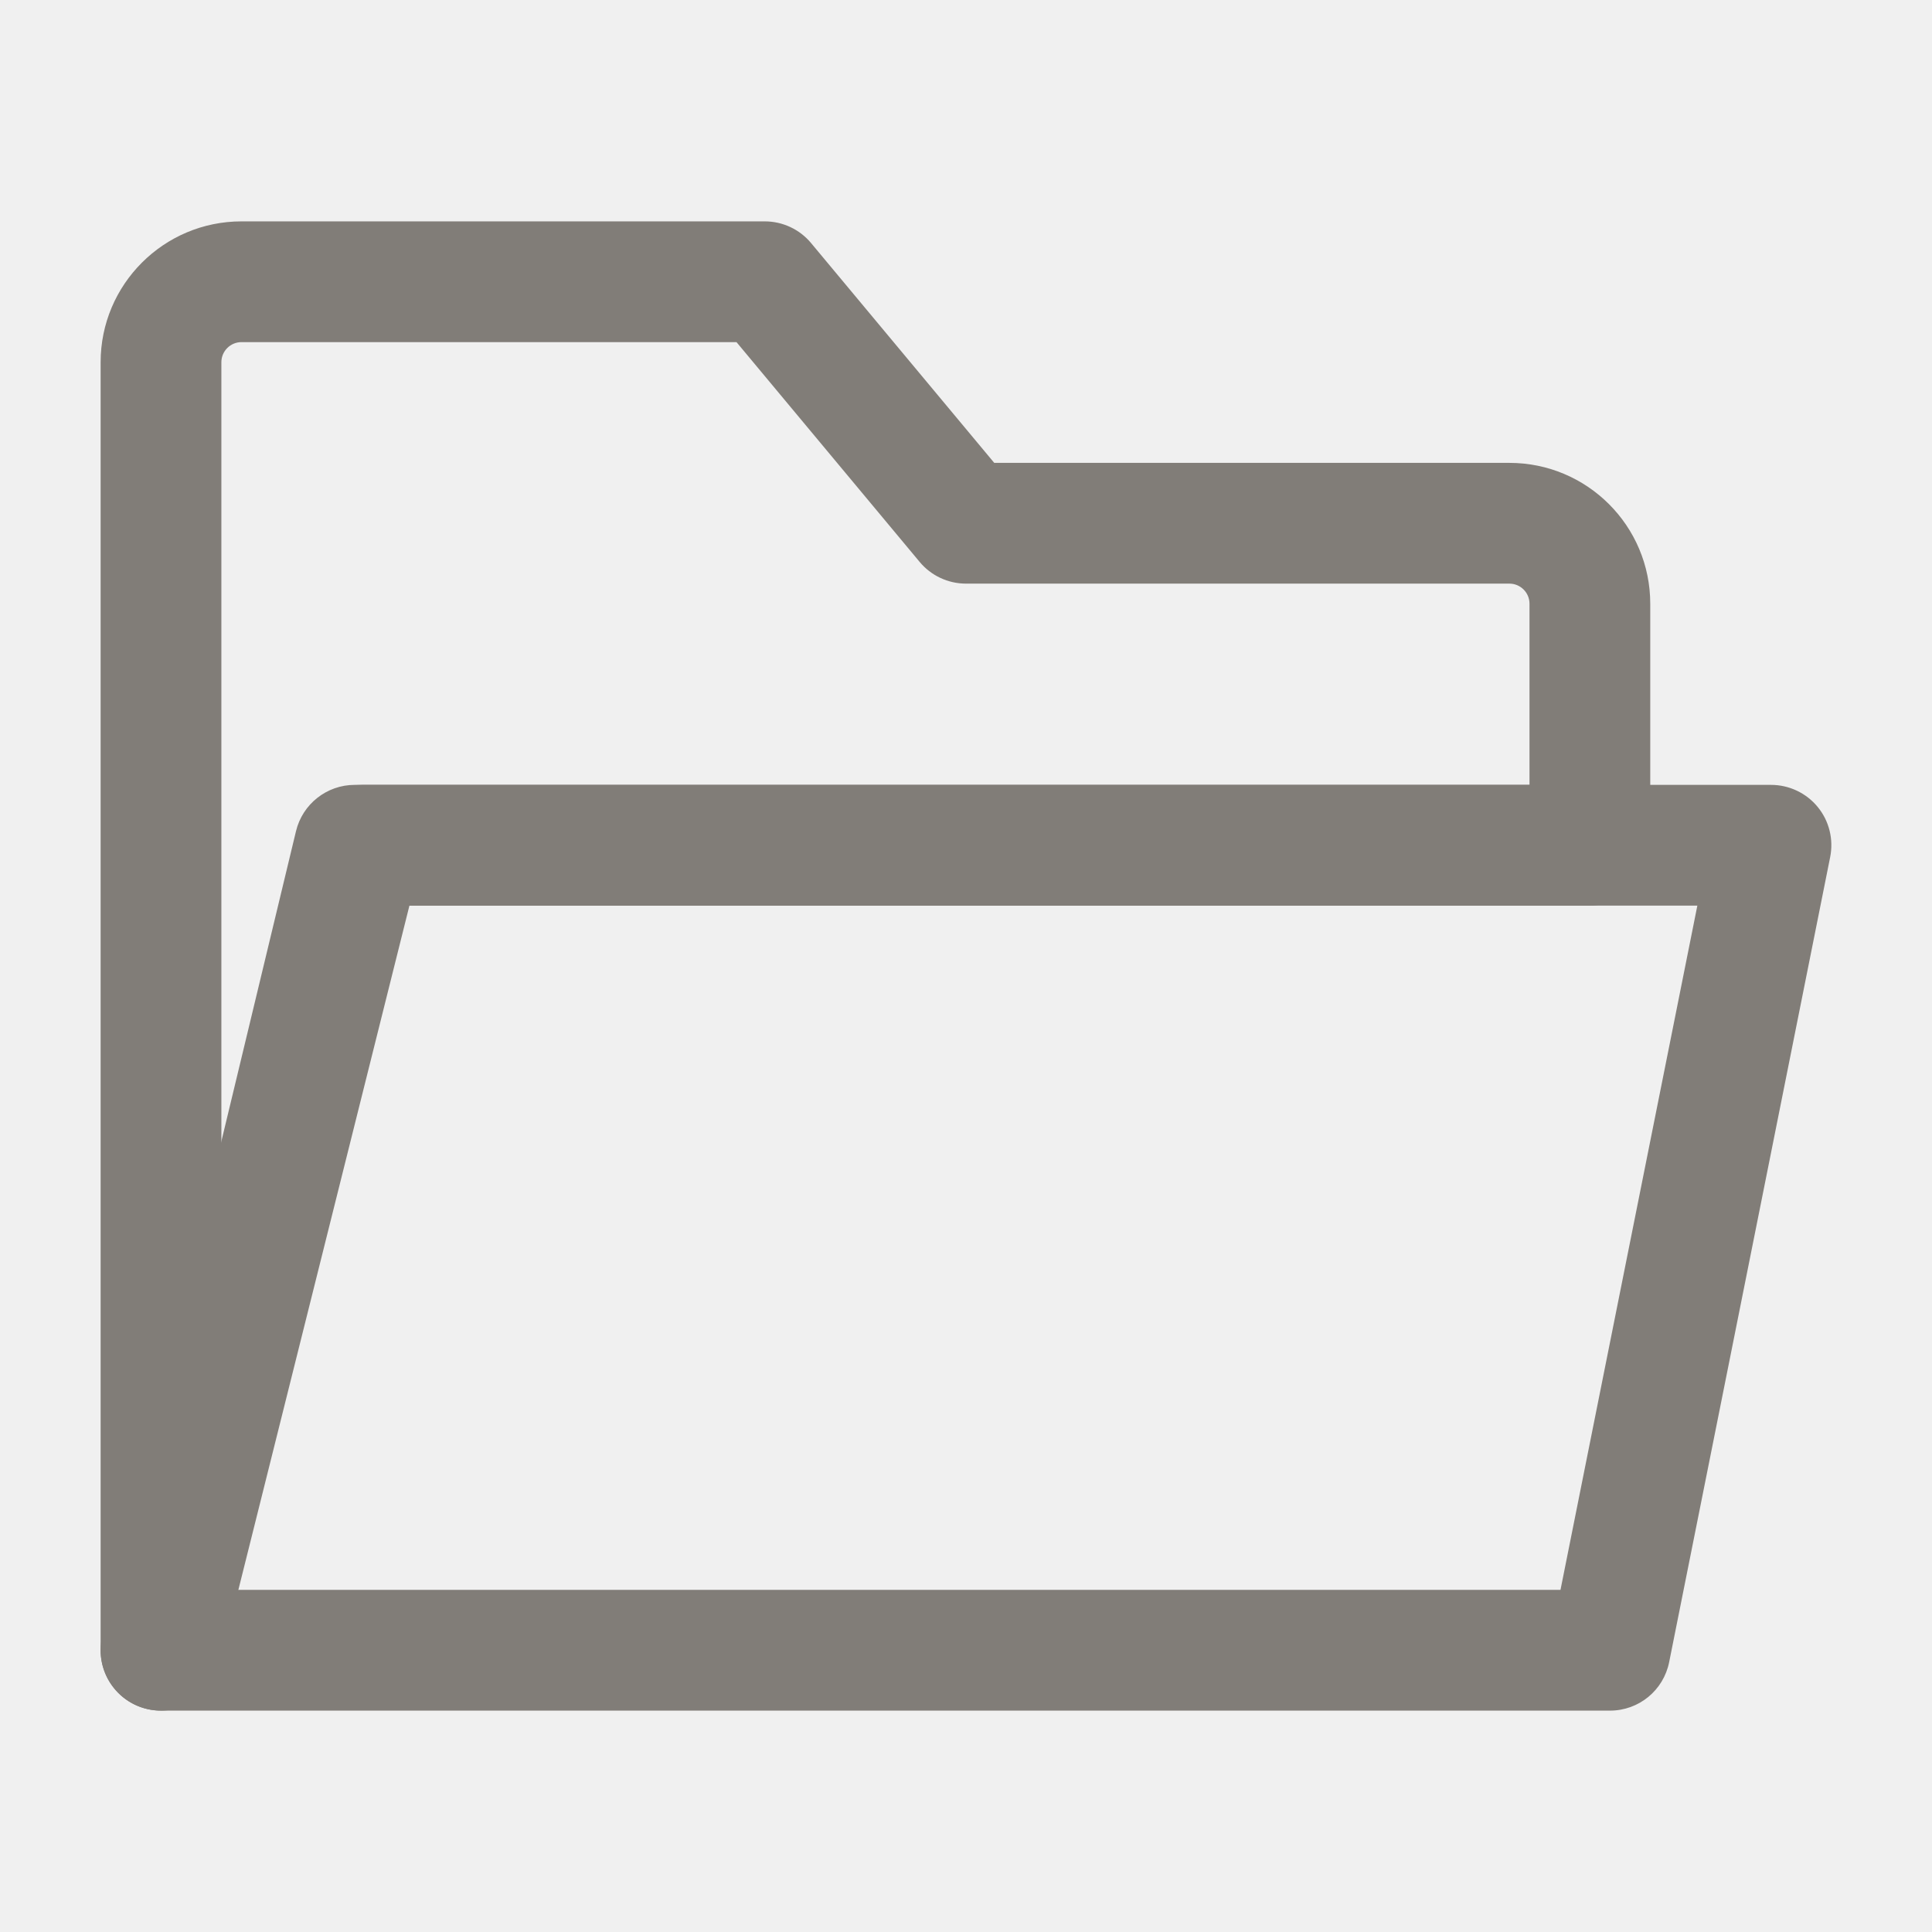
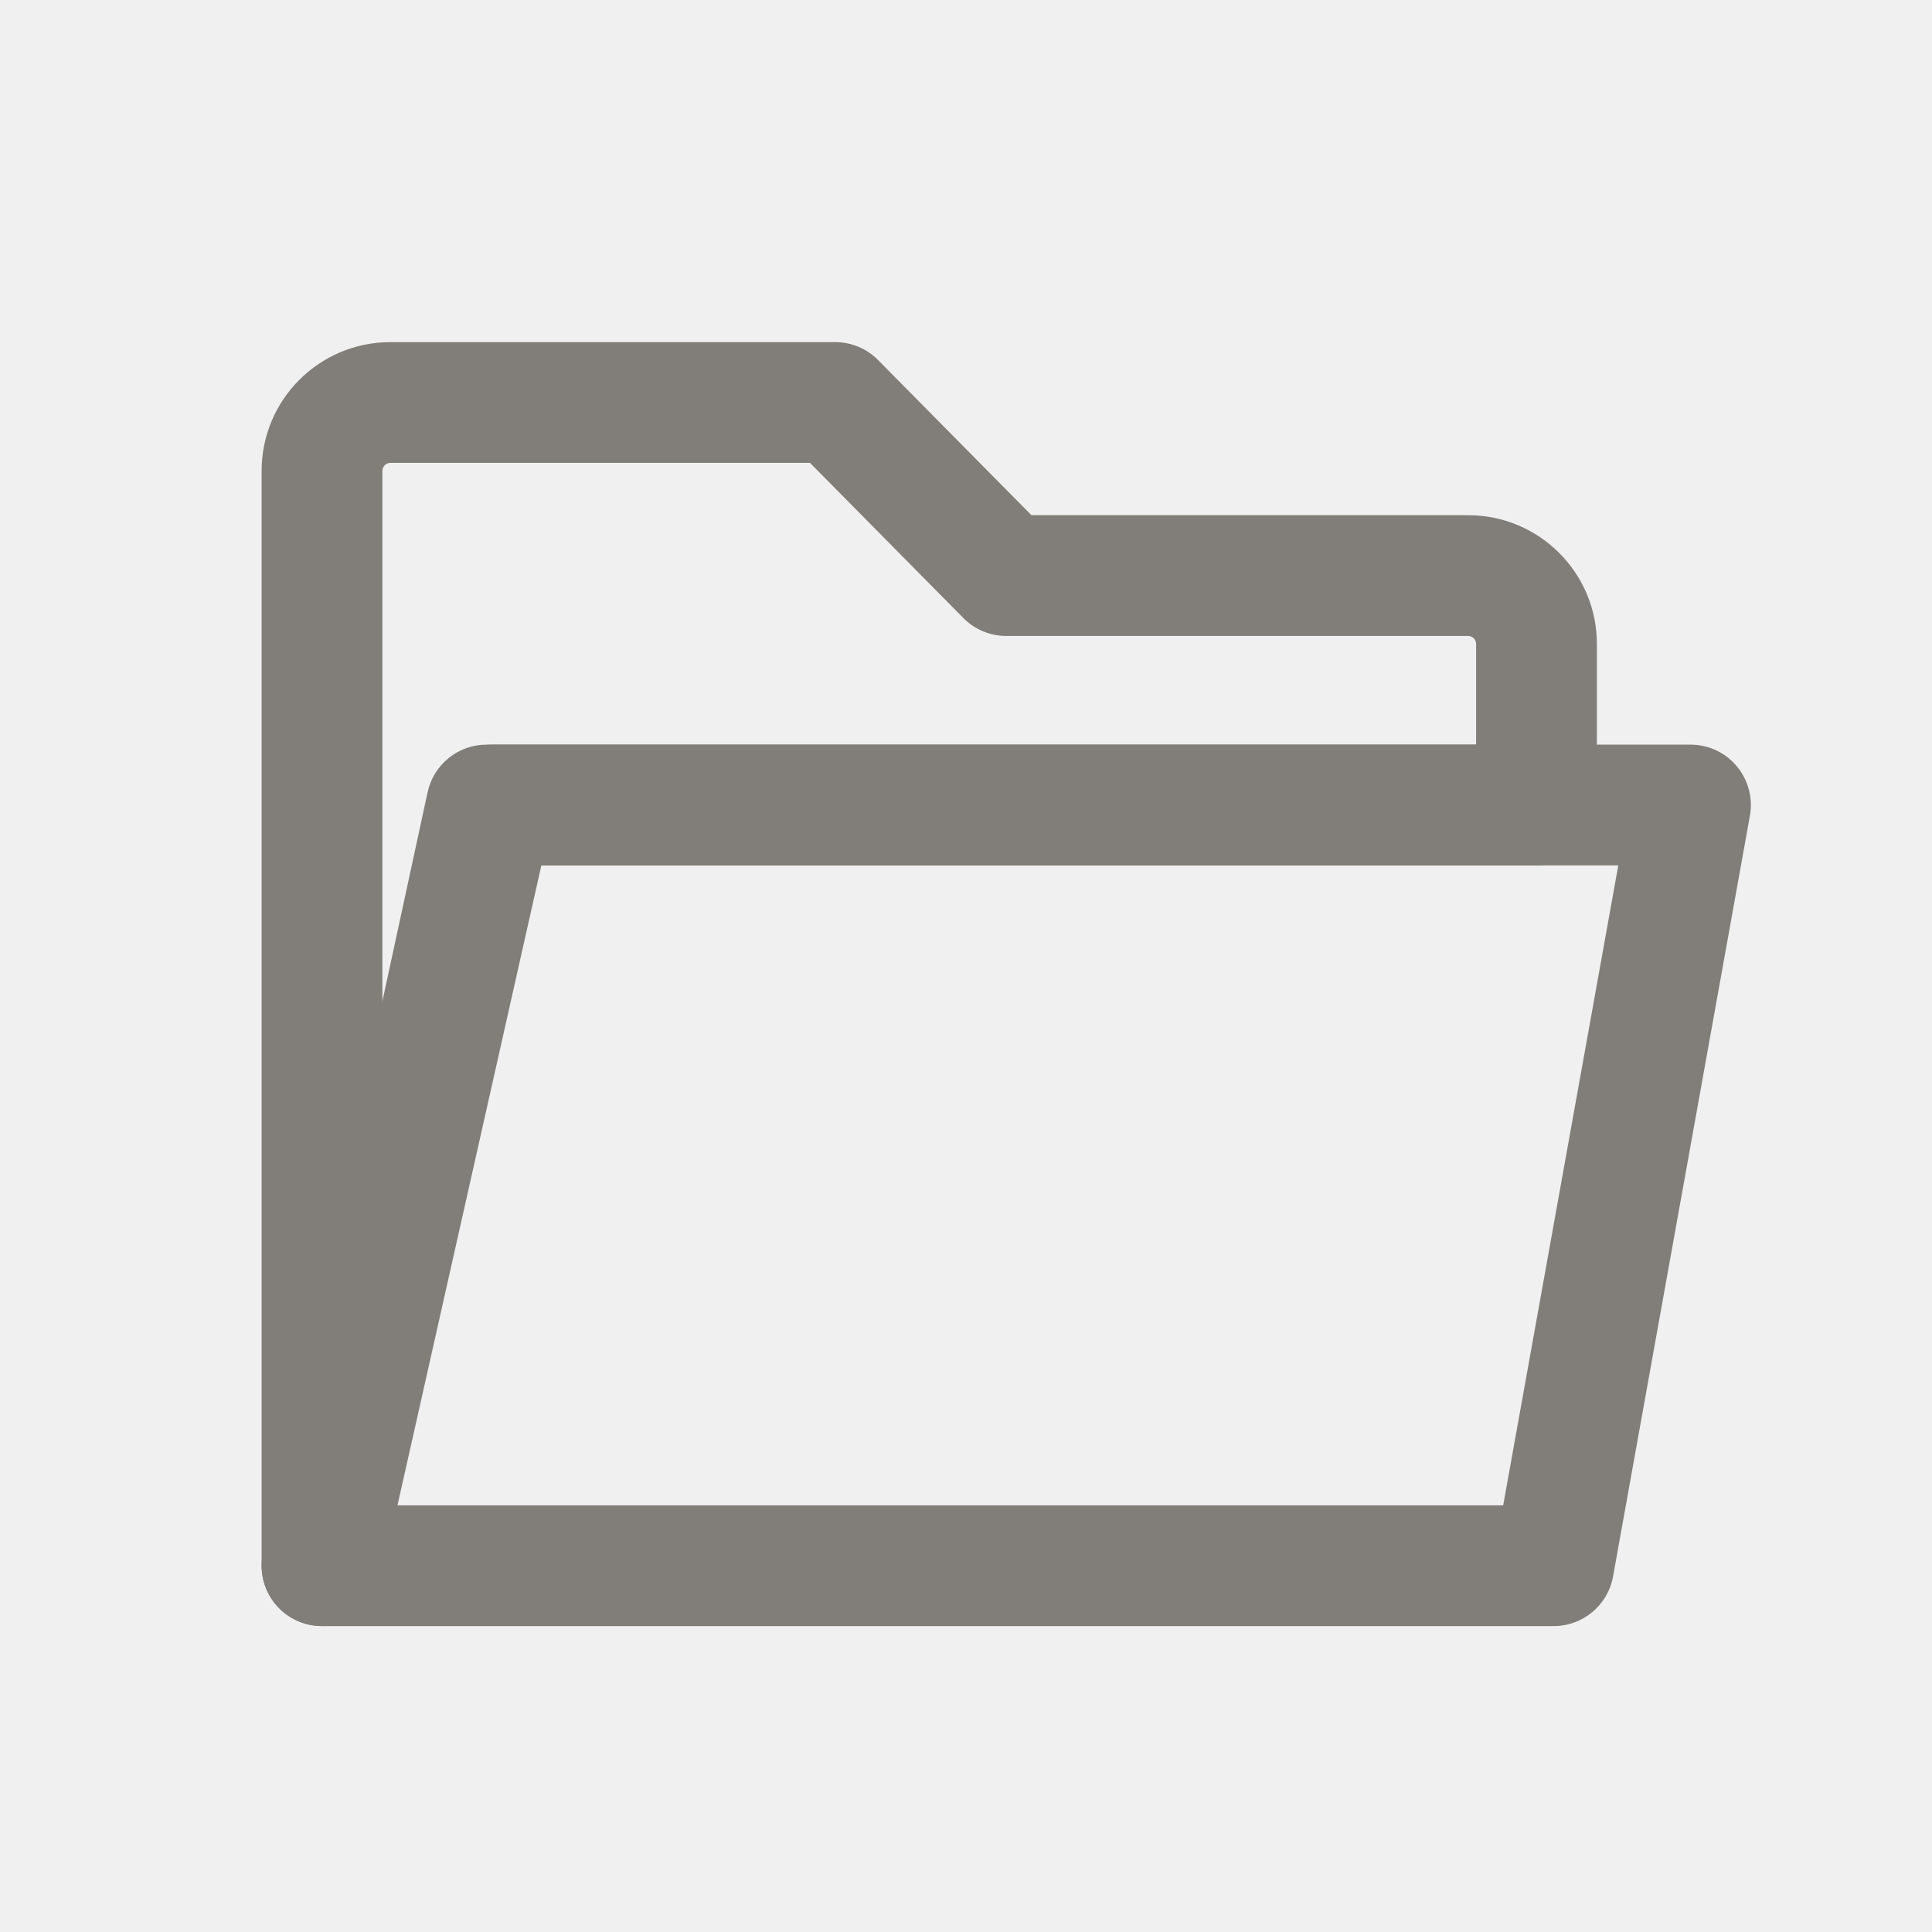
<svg xmlns="http://www.w3.org/2000/svg" width="24" height="24" viewBox="0 0 24 24" fill="none">
-   <g clip-path="url(#clip0_4605_12359)">
-     <path fill-rule="evenodd" clip-rule="evenodd" d="M1.25 4.5C1.25 3.534 2.034 2.75 3 2.75H9.5C9.723 2.75 9.934 2.849 10.076 3.02L12.351 5.75H18.75C19.716 5.75 20.5 6.533 20.5 7.5V10.5C20.5 10.914 20.164 11.25 19.75 11.25H5.086L2.728 20.682C2.636 21.049 2.284 21.291 1.908 21.244C1.532 21.198 1.25 20.879 1.25 20.5V4.5ZM3 4.25C2.862 4.25 2.75 4.362 2.75 4.5V14.408L3.772 10.318C3.856 9.984 4.156 9.75 4.5 9.75H19V7.5C19 7.362 18.888 7.25 18.75 7.25H12C11.777 7.25 11.566 7.151 11.424 6.98L9.149 4.25H3Z" fill="#817D78" />
-     <path fill-rule="evenodd" clip-rule="evenodd" d="M3.677 10.325C3.758 9.988 4.06 9.75 4.406 9.75H22C22.225 9.75 22.438 9.851 22.58 10.024C22.723 10.198 22.779 10.427 22.735 10.647L20.735 20.647C20.665 20.998 20.358 21.25 20 21.25H2C1.77 21.25 1.553 21.145 1.411 20.964C1.269 20.784 1.217 20.548 1.271 20.325L3.677 10.325ZM4.997 11.25L2.952 19.75H19.385L21.085 11.25H4.997Z" fill="#817D78" />
-   </g>
-   <defs>
-     <clipPath id="clip0_4605_12359">
-       <rect width="24" height="24" fill="white" />
-     </clipPath>
-   </defs>
+   <path fill-rule="evenodd" clip-rule="evenodd" d="M3.25 5.85C3.25 4.966 3.966 4.25 4.85 4.25H10.375C10.575 4.25 10.768 4.33 10.908 4.473L12.813 6.4H18.238C19.121 6.4 19.837 7.116 19.837 8V10C19.837 10.414 19.502 10.75 19.087 10.75H6.725L4.732 19.614C4.648 19.987 4.297 20.238 3.917 20.195C3.537 20.153 3.25 19.832 3.25 19.45V5.85ZM4.85 5.75C4.795 5.75 4.75 5.795 4.75 5.85V12.696L5.393 9.835C5.47 9.493 5.774 9.25 6.125 9.25H18.337V8C18.337 7.945 18.293 7.9 18.238 7.9H12.5C12.3 7.9 12.107 7.82 11.967 7.677L10.062 5.75H4.85Z" fill="#817D78" />
+   <path fill-rule="evenodd" clip-rule="evenodd" d="M5.312 9.841C5.387 9.496 5.692 9.25 6.045 9.25H21C21.222 9.25 21.433 9.348 21.575 9.519C21.718 9.689 21.777 9.914 21.738 10.133L20.038 19.583C19.974 19.94 19.663 20.2 19.3 20.2H4C3.773 20.2 3.559 20.097 3.416 19.921C3.274 19.744 3.219 19.513 3.267 19.291L5.312 9.841ZM6.65 10.75L4.93 18.7H18.673L20.103 10.75H6.65Z" fill="#817D78" />
</svg>
